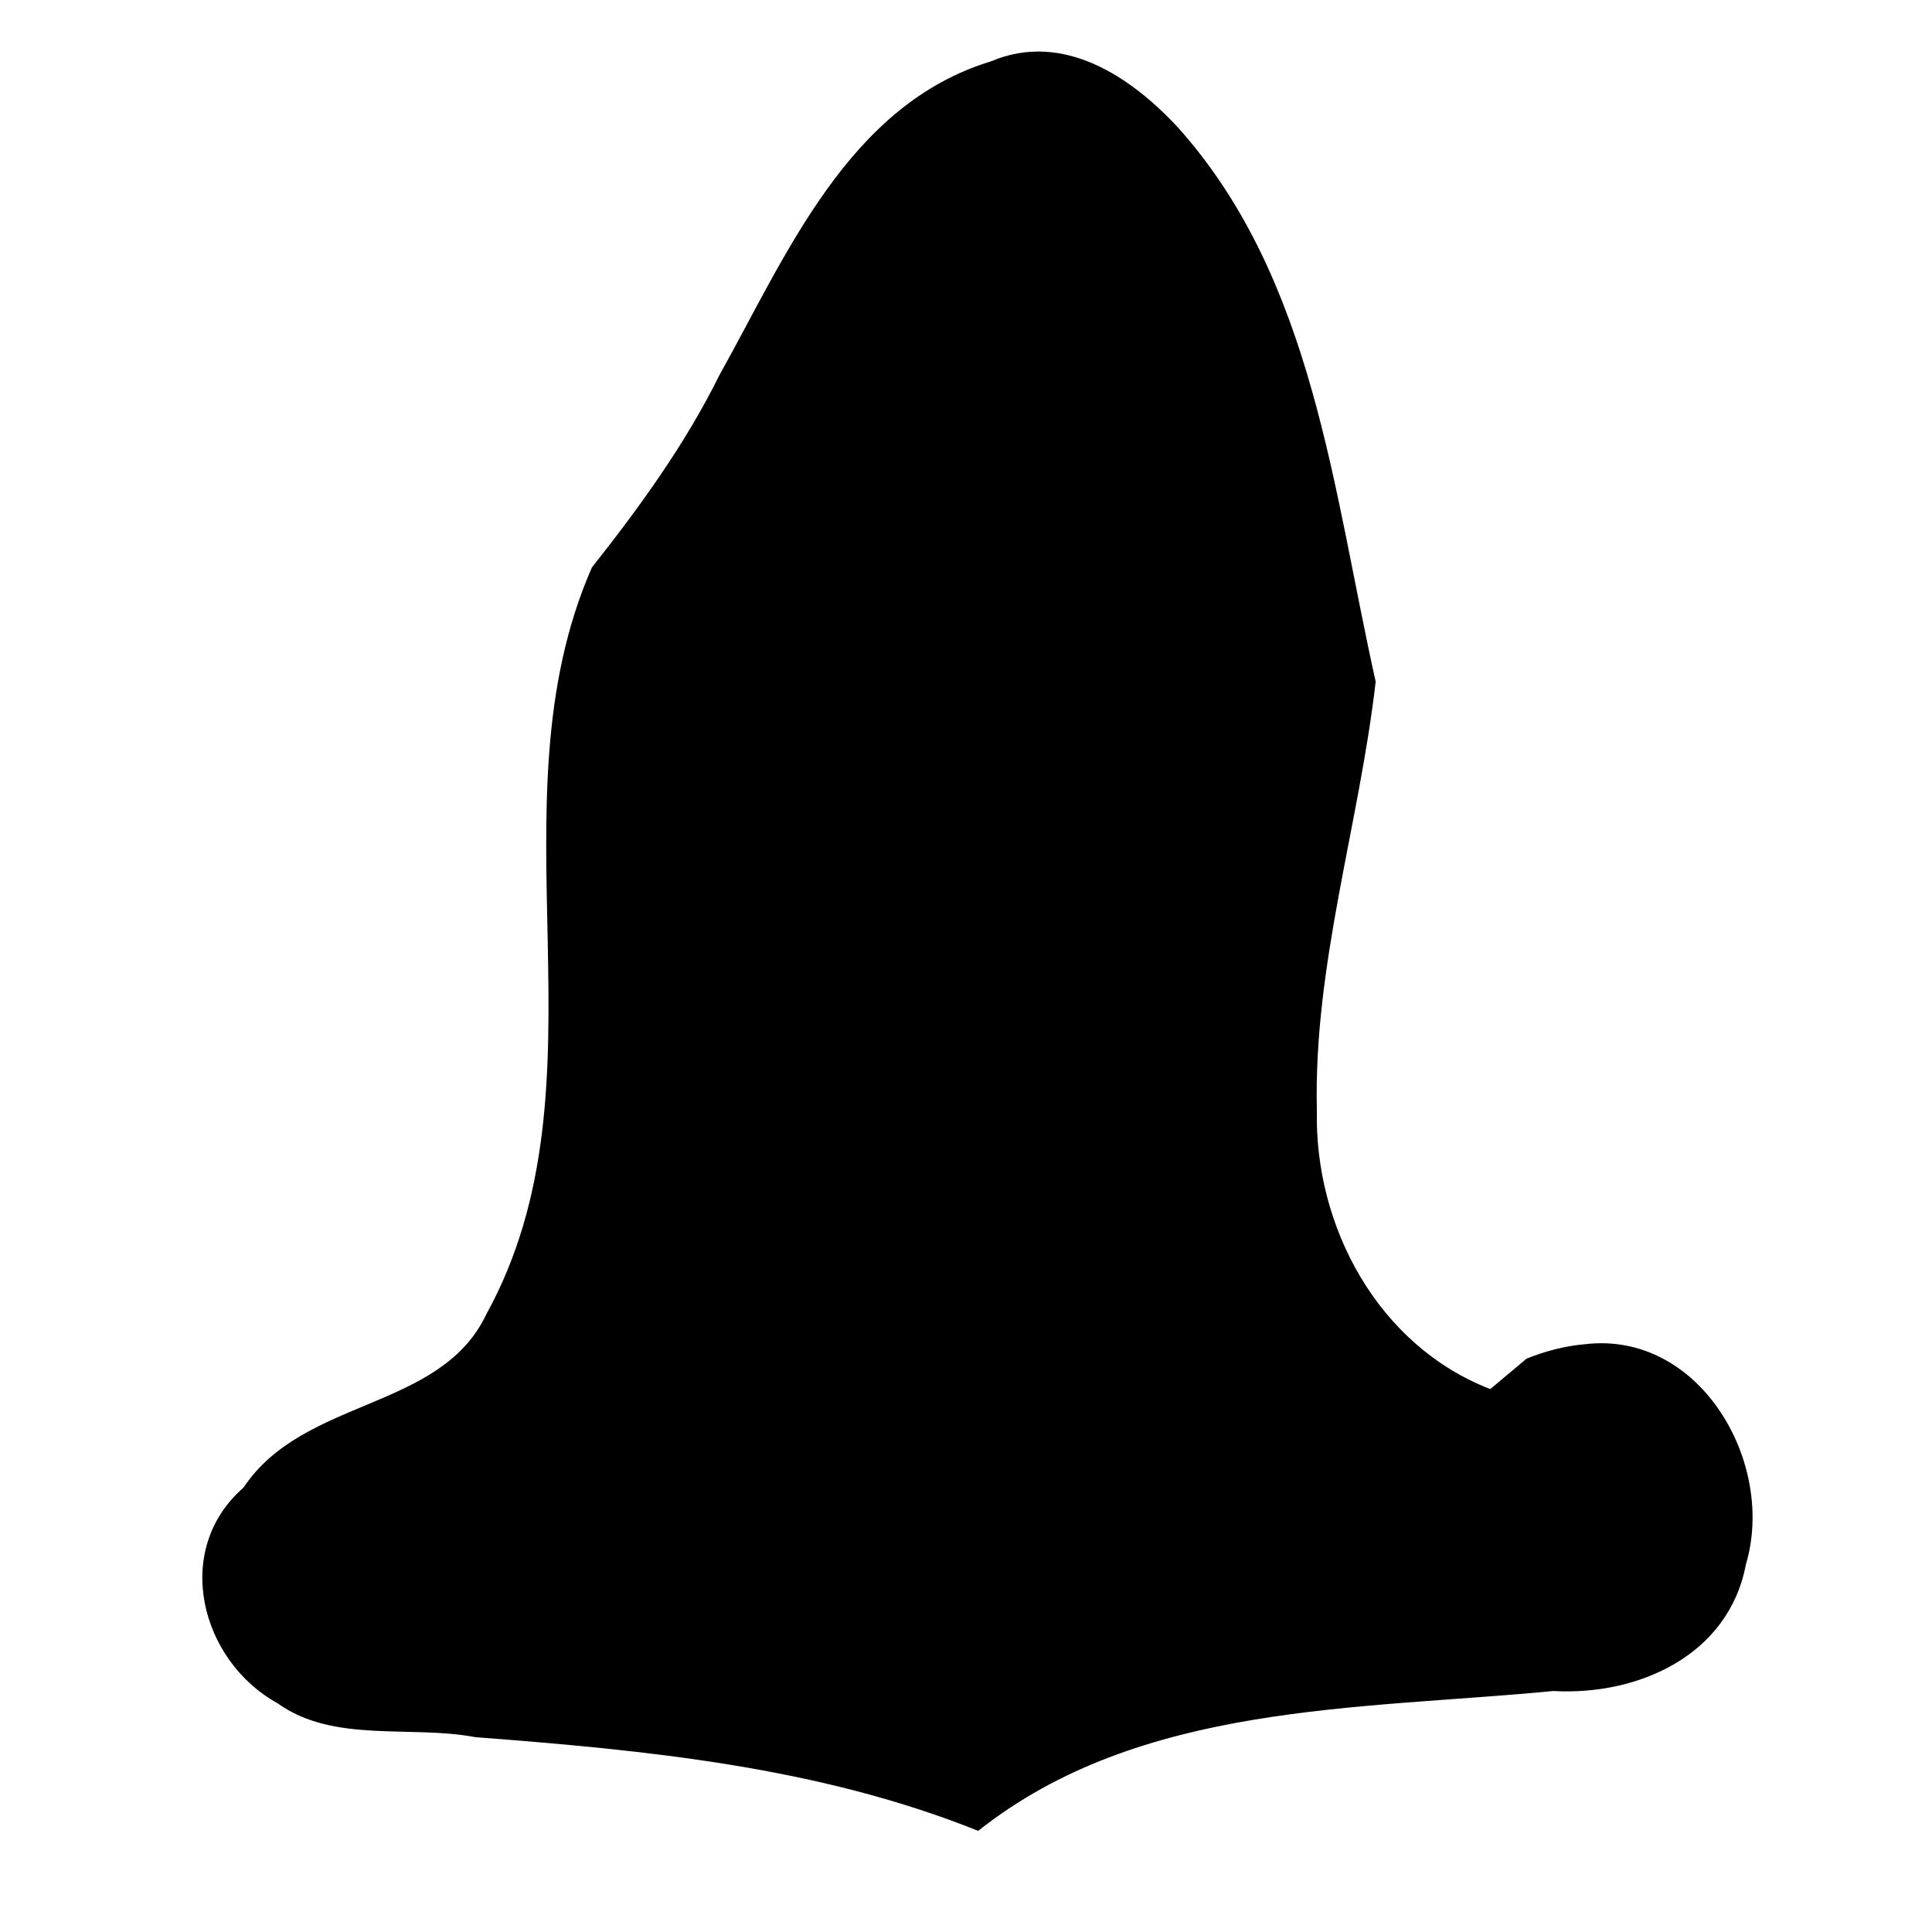
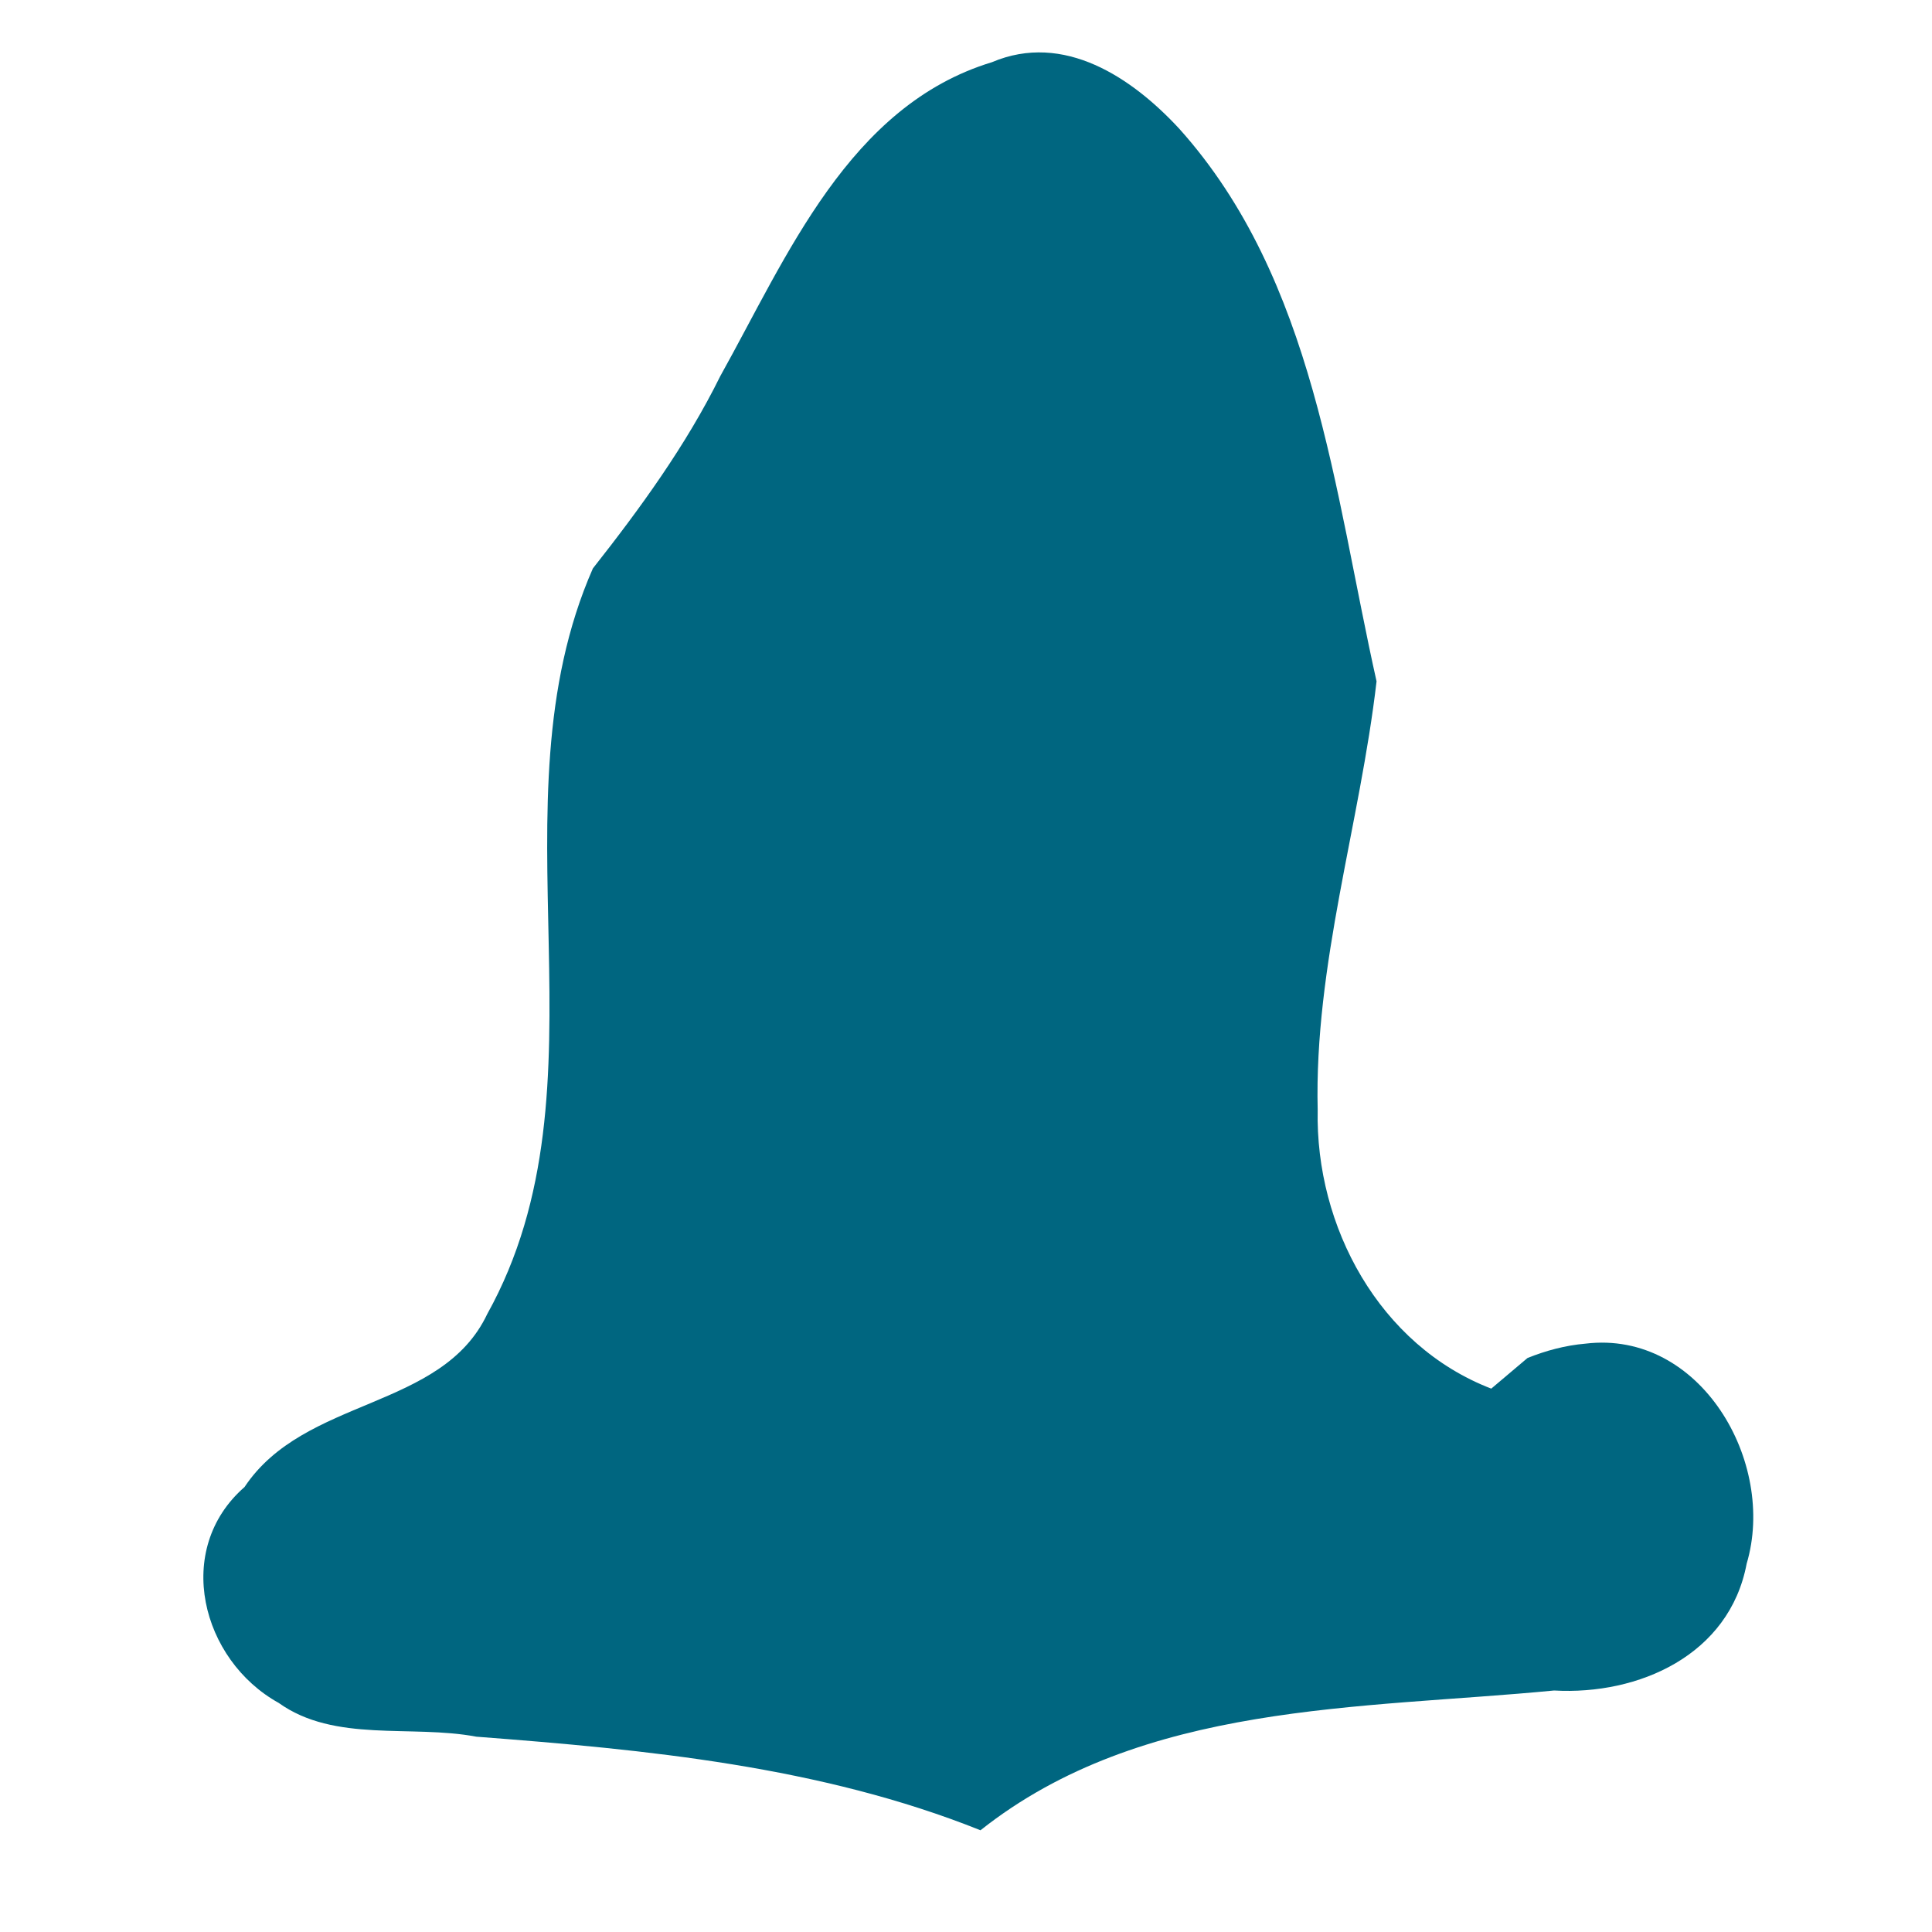
<svg xmlns="http://www.w3.org/2000/svg" width="64" height="64" version="1.1" viewBox="0 0 64 64">
-   <path d="m49.368 46.015c-3.71-1.434-5.829-5.369-5.745-9.233-0.117-4.816 1.403-9.456 1.948-14.204-1.411-6.298-2.048-13.313-6.53-18.333-1.57-1.705-3.829-3.221-6.207-2.215-4.742 1.438-6.788 6.438-9.005 10.401-1.133 2.294-2.656 4.386-4.221 6.366-3.459 7.872 0.725 17.08-3.502 24.747-1.515 3.195-6.05 2.744-8.039 5.734-2.372 2.067-1.432 5.735 1.132 7.148 1.856 1.329 4.386 0.711 6.549 1.12 5.633 0.43 11.366 0.979 16.655 3.104 5.37-4.257 12.58-4.007 19.049-4.633 2.799 0.159 5.812-1.166 6.384-4.197 1.003-3.362-1.528-7.752-5.342-7.29-0.662 0.057-1.309 0.23-1.924 0.476" />
+   <path d="m49.4 46c-3.71-1.43-5.83-5.37-5.75-9.23-0.117-4.82 1.4-9.46 1.95-14.2-1.41-6.3-2.05-13.3-6.53-18.3-1.57-1.7-3.83-3.22-6.21-2.21-4.74 1.44-6.79 6.44-9 10.4-1.13 2.29-2.66 4.39-4.22 6.37-3.46 7.87 0.725 17.1-3.5 24.7-1.51 3.19-6.05 2.74-8.04 5.73-2.37 2.07-1.43 5.73 1.13 7.15 1.86 1.33 4.39 0.711 6.55 1.12 5.63 0.43 11.4 0.979 16.7 3.1 5.37-4.26 12.6-4.01 19-4.63 2.8 0.159 5.81-1.17 6.38-4.2 1-3.36-1.53-7.75-5.34-7.29-0.662 0.057-1.31 0.23-1.92 0.476" fill="#006680" />
</svg>
